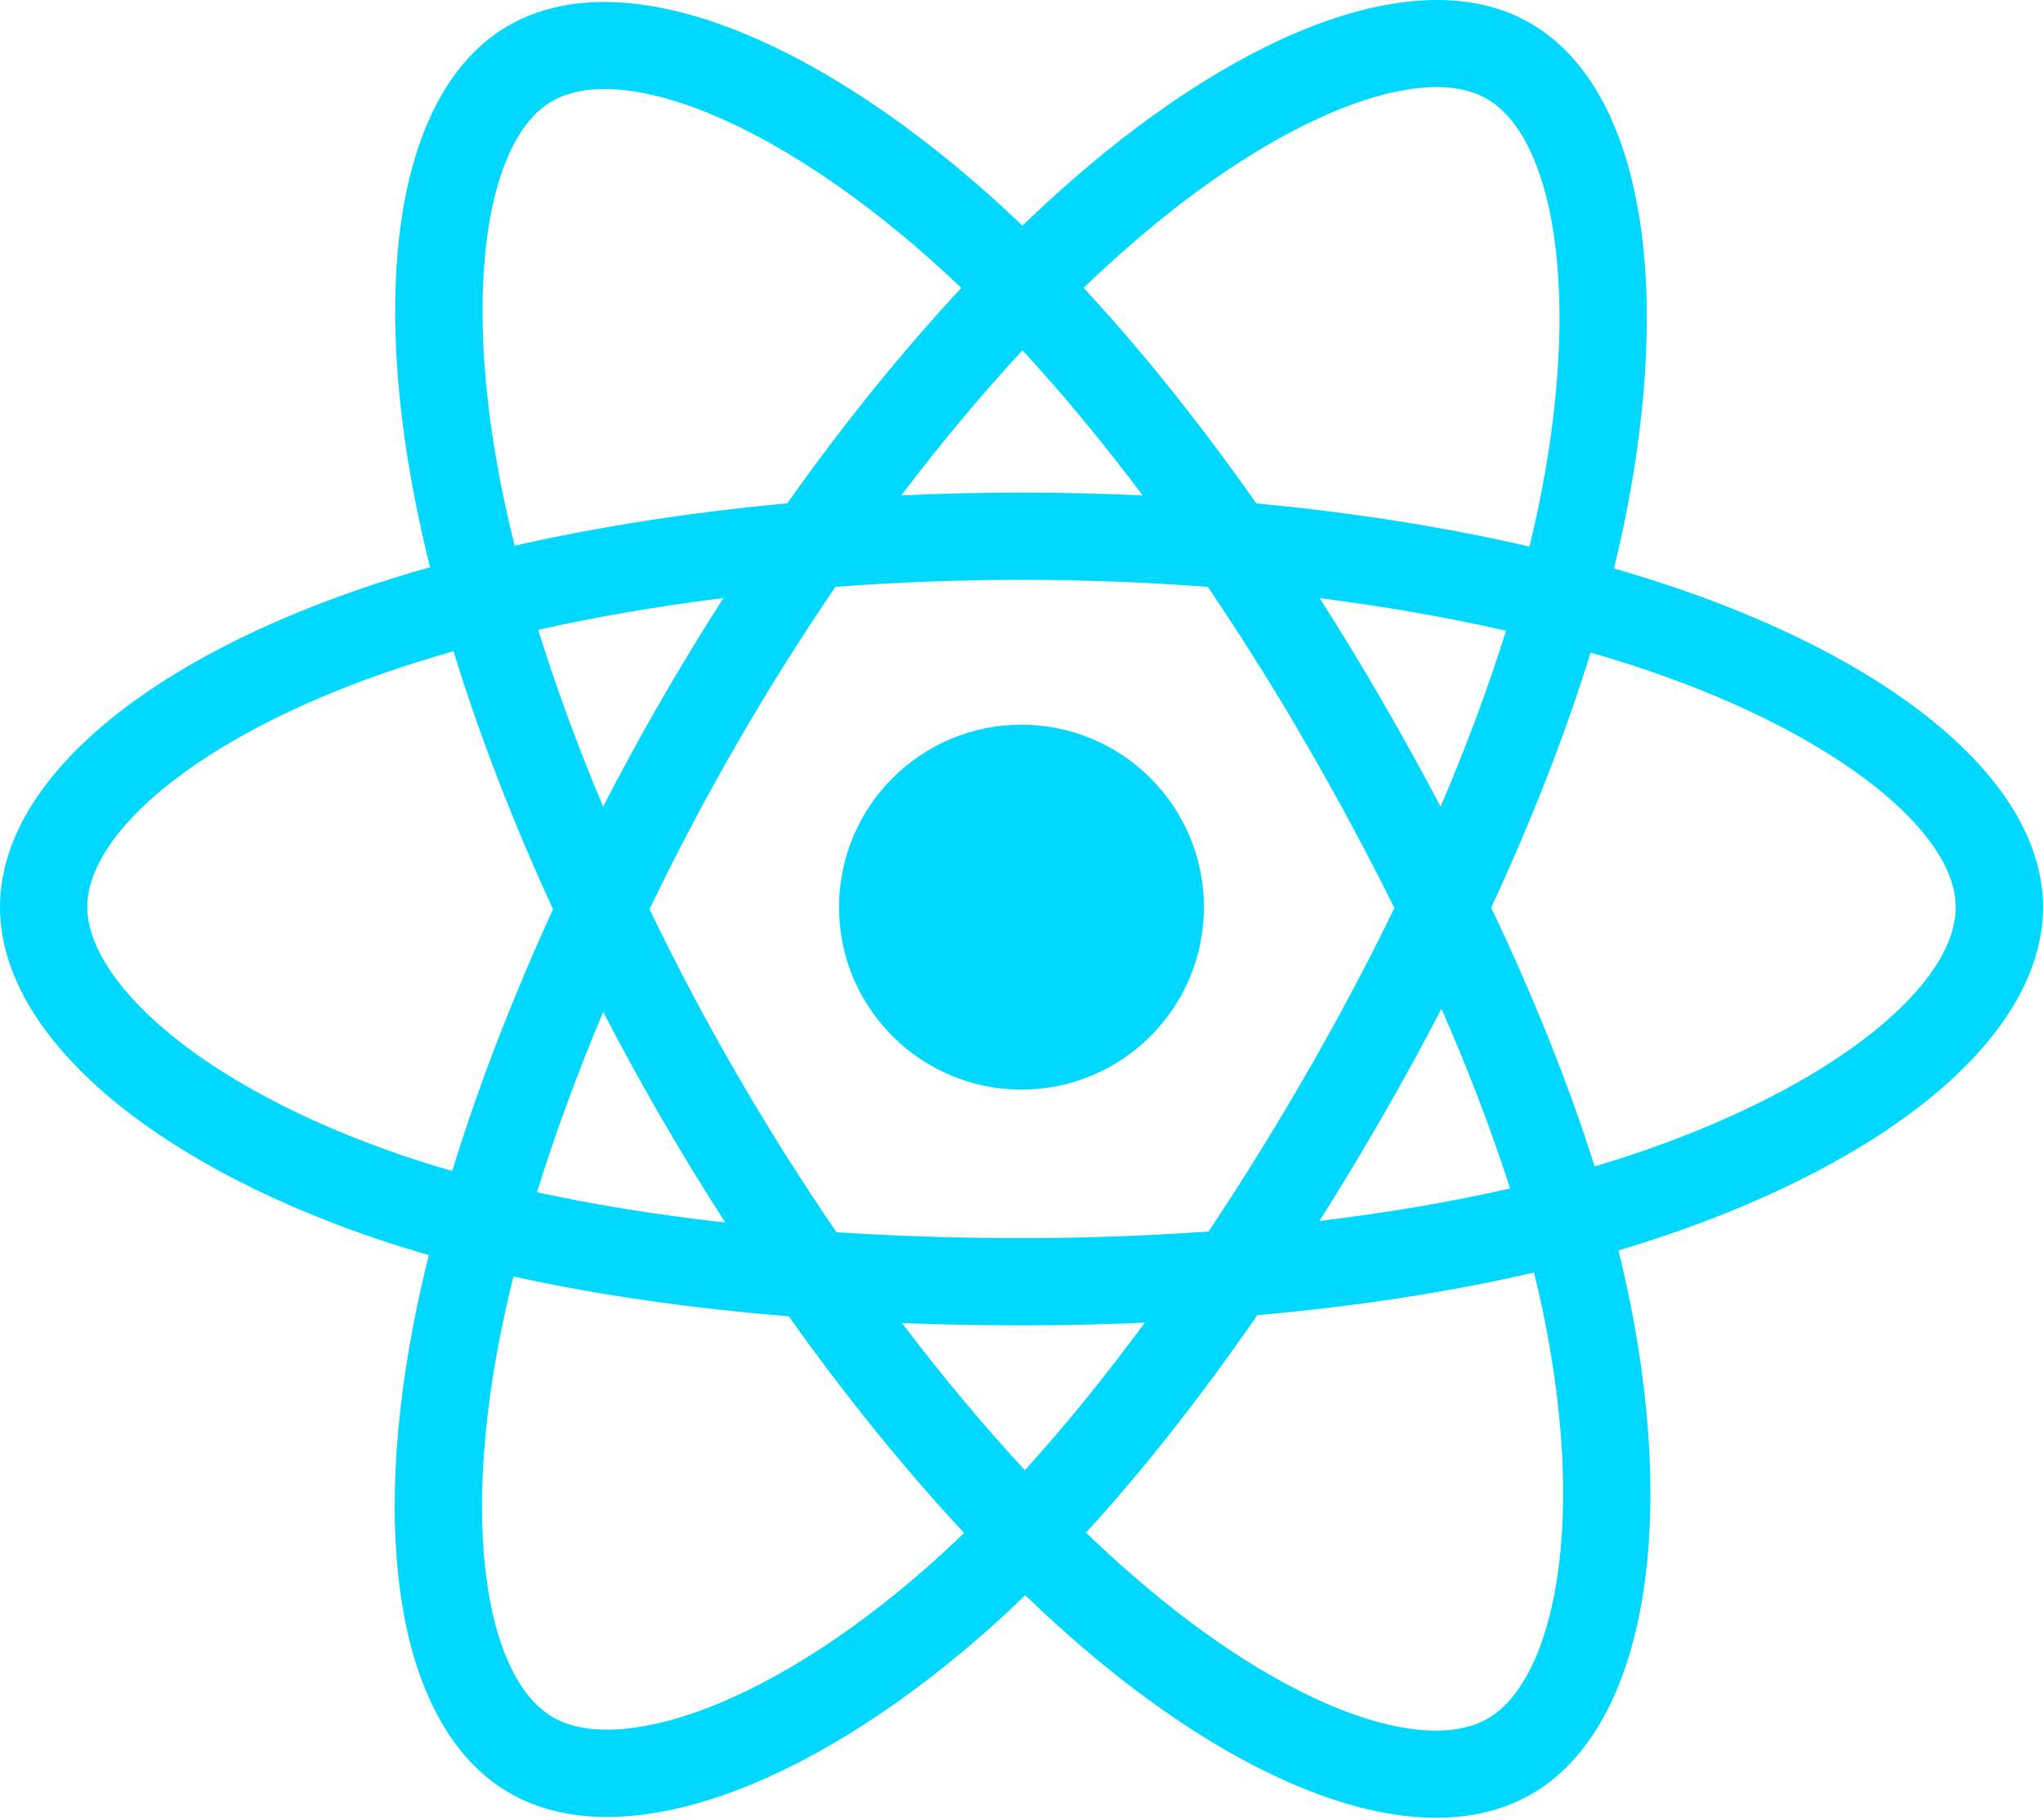
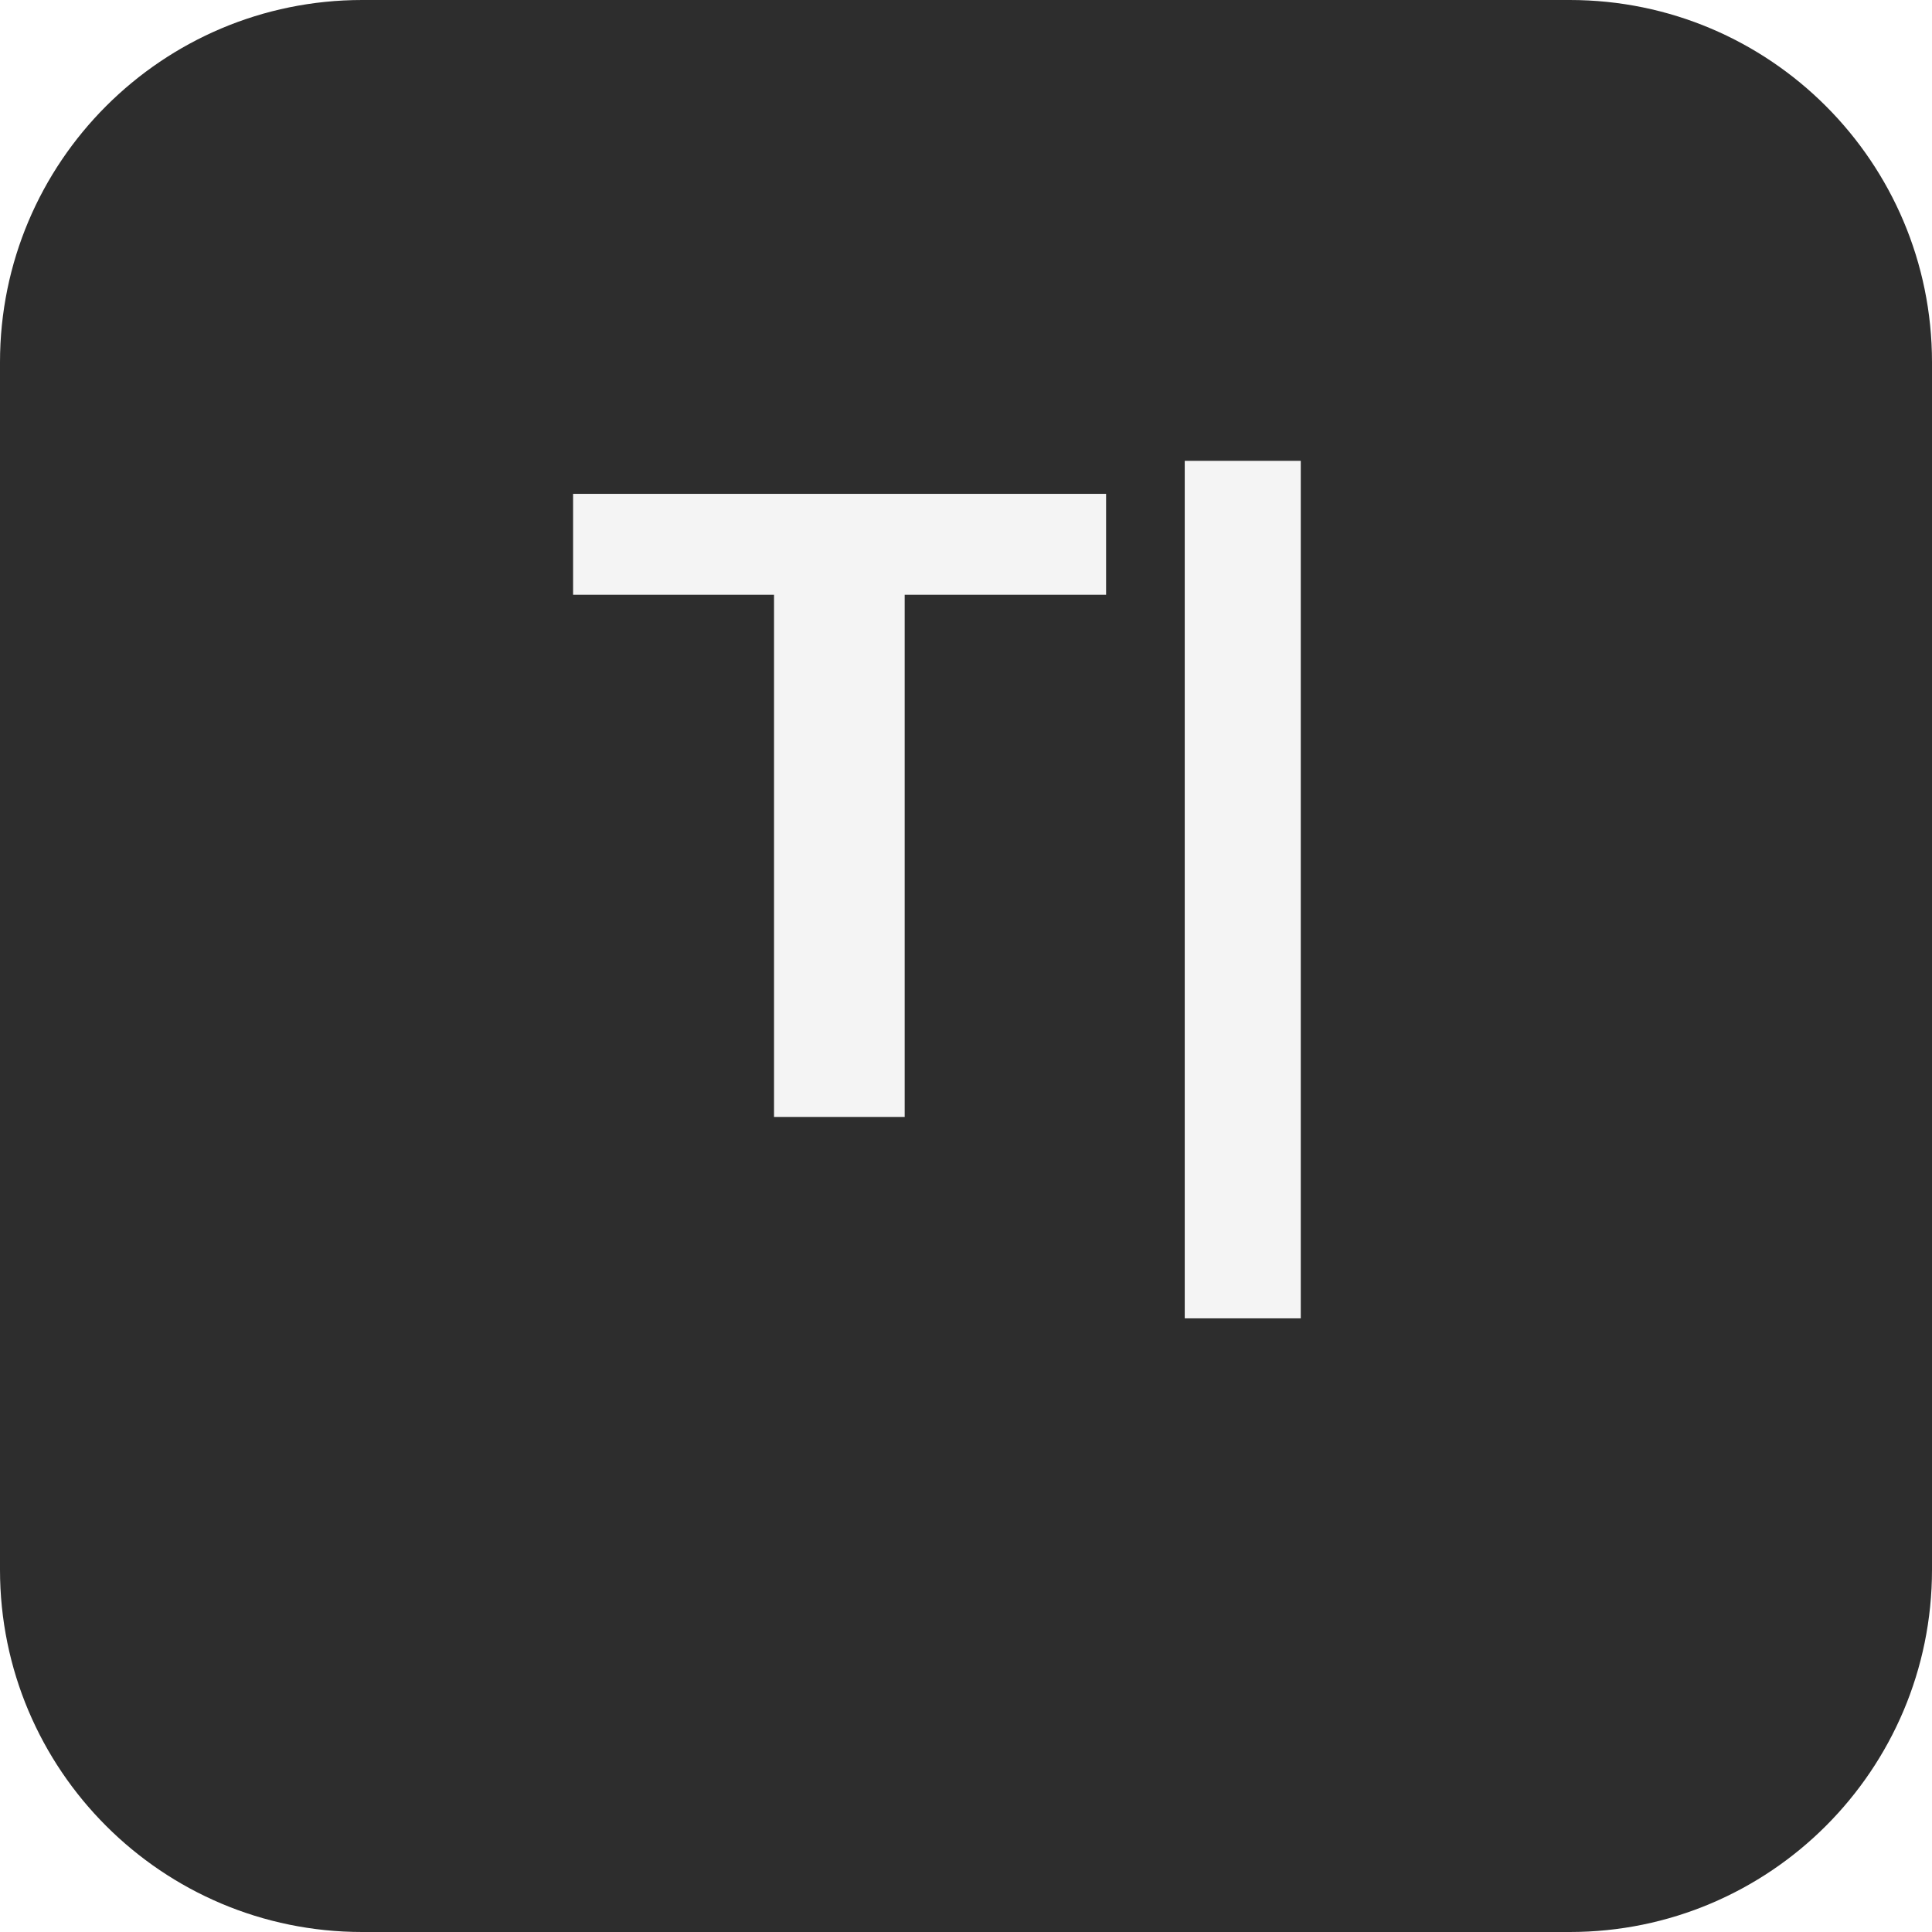
- <svg xmlns="http://www.w3.org/2000/svg" aria-hidden="true" role="img" class="iconify iconify--logos" width="35.93" height="32" preserveAspectRatio="xMidYMid meet" viewBox="0 0 256 228">
-   <path fill="#00D8FF" d="M210.483 73.824a171.49 171.49 0 0 0-8.24-2.597c.465-1.9.893-3.777 1.273-5.621c6.238-30.281 2.16-54.676-11.769-62.708c-13.355-7.7-35.196.329-57.254 19.526a171.23 171.23 0 0 0-6.375 5.848a155.866 155.866 0 0 0-4.241-3.917C100.759 3.829 77.587-4.822 63.673 3.233C50.33 10.957 46.379 33.89 51.995 62.588a170.974 170.974 0 0 0 1.892 8.48c-3.28.932-6.445 1.924-9.474 2.98C17.309 83.498 0 98.307 0 113.668c0 15.865 18.582 31.778 46.812 41.427a145.52 145.52 0 0 0 6.921 2.165a167.467 167.467 0 0 0-2.01 9.138c-5.354 28.2-1.173 50.591 12.134 58.266c13.744 7.926 36.812-.22 59.273-19.855a145.567 145.567 0 0 0 5.342-4.923a168.064 168.064 0 0 0 6.92 6.314c21.758 18.722 43.246 26.282 56.54 18.586c13.731-7.949 18.194-32.003 12.4-61.268a145.016 145.016 0 0 0-1.535-6.842c1.62-.48 3.21-.974 4.76-1.488c29.348-9.723 48.443-25.443 48.443-41.52c0-15.417-17.868-30.326-45.517-39.844Zm-6.365 70.984c-1.4.463-2.836.91-4.3 1.345c-3.24-10.257-7.612-21.163-12.963-32.432c5.106-11 9.31-21.767 12.459-31.957c2.619.758 5.16 1.557 7.61 2.4c23.69 8.156 38.14 20.213 38.14 29.504c0 9.896-15.606 22.743-40.946 31.14Zm-10.514 20.834c2.562 12.94 2.927 24.64 1.23 33.787c-1.524 8.219-4.59 13.698-8.382 15.893c-8.067 4.67-25.32-1.4-43.927-17.412a156.726 156.726 0 0 1-6.437-5.87c7.214-7.889 14.423-17.06 21.459-27.246c12.376-1.098 24.068-2.894 34.671-5.345a134.17 134.17 0 0 1 1.386 6.193ZM87.276 214.515c-7.882 2.783-14.16 2.863-17.955.675c-8.075-4.657-11.432-22.636-6.853-46.752a156.923 156.923 0 0 1 1.869-8.499c10.486 2.32 22.093 3.988 34.498 4.994c7.084 9.967 14.501 19.128 21.976 27.15a134.668 134.668 0 0 1-4.877 4.492c-9.933 8.682-19.886 14.842-28.658 17.94ZM50.35 144.747c-12.483-4.267-22.792-9.812-29.858-15.863c-6.35-5.437-9.555-10.836-9.555-15.216c0-9.322 13.897-21.212 37.076-29.293c2.813-.98 5.757-1.905 8.812-2.773c3.204 10.42 7.406 21.315 12.477 32.332c-5.137 11.18-9.399 22.249-12.634 32.792a134.718 134.718 0 0 1-6.318-1.979Zm12.378-84.26c-4.811-24.587-1.616-43.134 6.425-47.789c8.564-4.958 27.502 2.111 47.463 19.835a144.318 144.318 0 0 1 3.841 3.545c-7.438 7.987-14.787 17.08-21.808 26.988c-12.04 1.116-23.565 2.908-34.161 5.309a160.342 160.342 0 0 1-1.76-7.887Zm110.427 27.268a347.8 347.8 0 0 0-7.785-12.803c8.168 1.033 15.994 2.404 23.343 4.08c-2.206 7.072-4.956 14.465-8.193 22.045a381.151 381.151 0 0 0-7.365-13.322Zm-45.032-43.861c5.044 5.465 10.096 11.566 15.065 18.186a322.04 322.04 0 0 0-30.257-.006c4.974-6.559 10.069-12.652 15.192-18.18ZM82.802 87.83a323.167 323.167 0 0 0-7.227 13.238c-3.184-7.553-5.909-14.98-8.134-22.152c7.304-1.634 15.093-2.97 23.209-3.984a321.524 321.524 0 0 0-7.848 12.897Zm8.081 65.352c-8.385-.936-16.291-2.203-23.593-3.793c2.26-7.3 5.045-14.885 8.298-22.6a321.187 321.187 0 0 0 7.257 13.246c2.594 4.48 5.28 8.868 8.038 13.147Zm37.542 31.03c-5.184-5.592-10.354-11.779-15.403-18.433c4.902.192 9.899.29 14.978.29c5.218 0 10.376-.117 15.453-.343c-4.985 6.774-10.018 12.97-15.028 18.486Zm52.198-57.817c3.422 7.8 6.306 15.345 8.596 22.52c-7.422 1.694-15.436 3.058-23.88 4.071a382.417 382.417 0 0 0 7.859-13.026a347.403 347.403 0 0 0 7.425-13.565Zm-16.898 8.101a358.557 358.557 0 0 1-12.281 19.815a329.4 329.4 0 0 1-23.444.823c-7.967 0-15.716-.248-23.178-.732a310.202 310.202 0 0 1-12.513-19.846h.001a307.41 307.41 0 0 1-10.923-20.627a310.278 310.278 0 0 1 10.89-20.637l-.001.001a307.318 307.318 0 0 1 12.413-19.761c7.613-.576 15.42-.876 23.31-.876H128c7.926 0 15.743.303 23.354.883a329.357 329.357 0 0 1 12.335 19.695a358.489 358.489 0 0 1 11.036 20.54a329.472 329.472 0 0 1-11 20.722Zm22.56-122.124c8.572 4.944 11.906 24.881 6.52 51.026c-.344 1.668-.73 3.367-1.15 5.09c-10.622-2.452-22.155-4.275-34.23-5.408c-7.034-10.017-14.323-19.124-21.64-27.008a160.789 160.789 0 0 1 5.888-5.4c18.9-16.447 36.564-22.941 44.612-18.3ZM128 90.808c12.625 0 22.86 10.235 22.86 22.86s-10.235 22.86-22.86 22.86s-22.86-10.235-22.86-22.86s10.235-22.86 22.86-22.86Z" />
+ <svg xmlns="http://www.w3.org/2000/svg" viewBox="0 0 64 64">
+   <rect width="64" height="64" rx="12" fill="#2D2D2D" />
+   <text x="50%" y="50%" font-family="Arial, sans-serif" font-size="30" fill="#F4F4F4" font-weight="bold" text-anchor="middle" dy="5">
+     T|
+   </text>
</svg>
